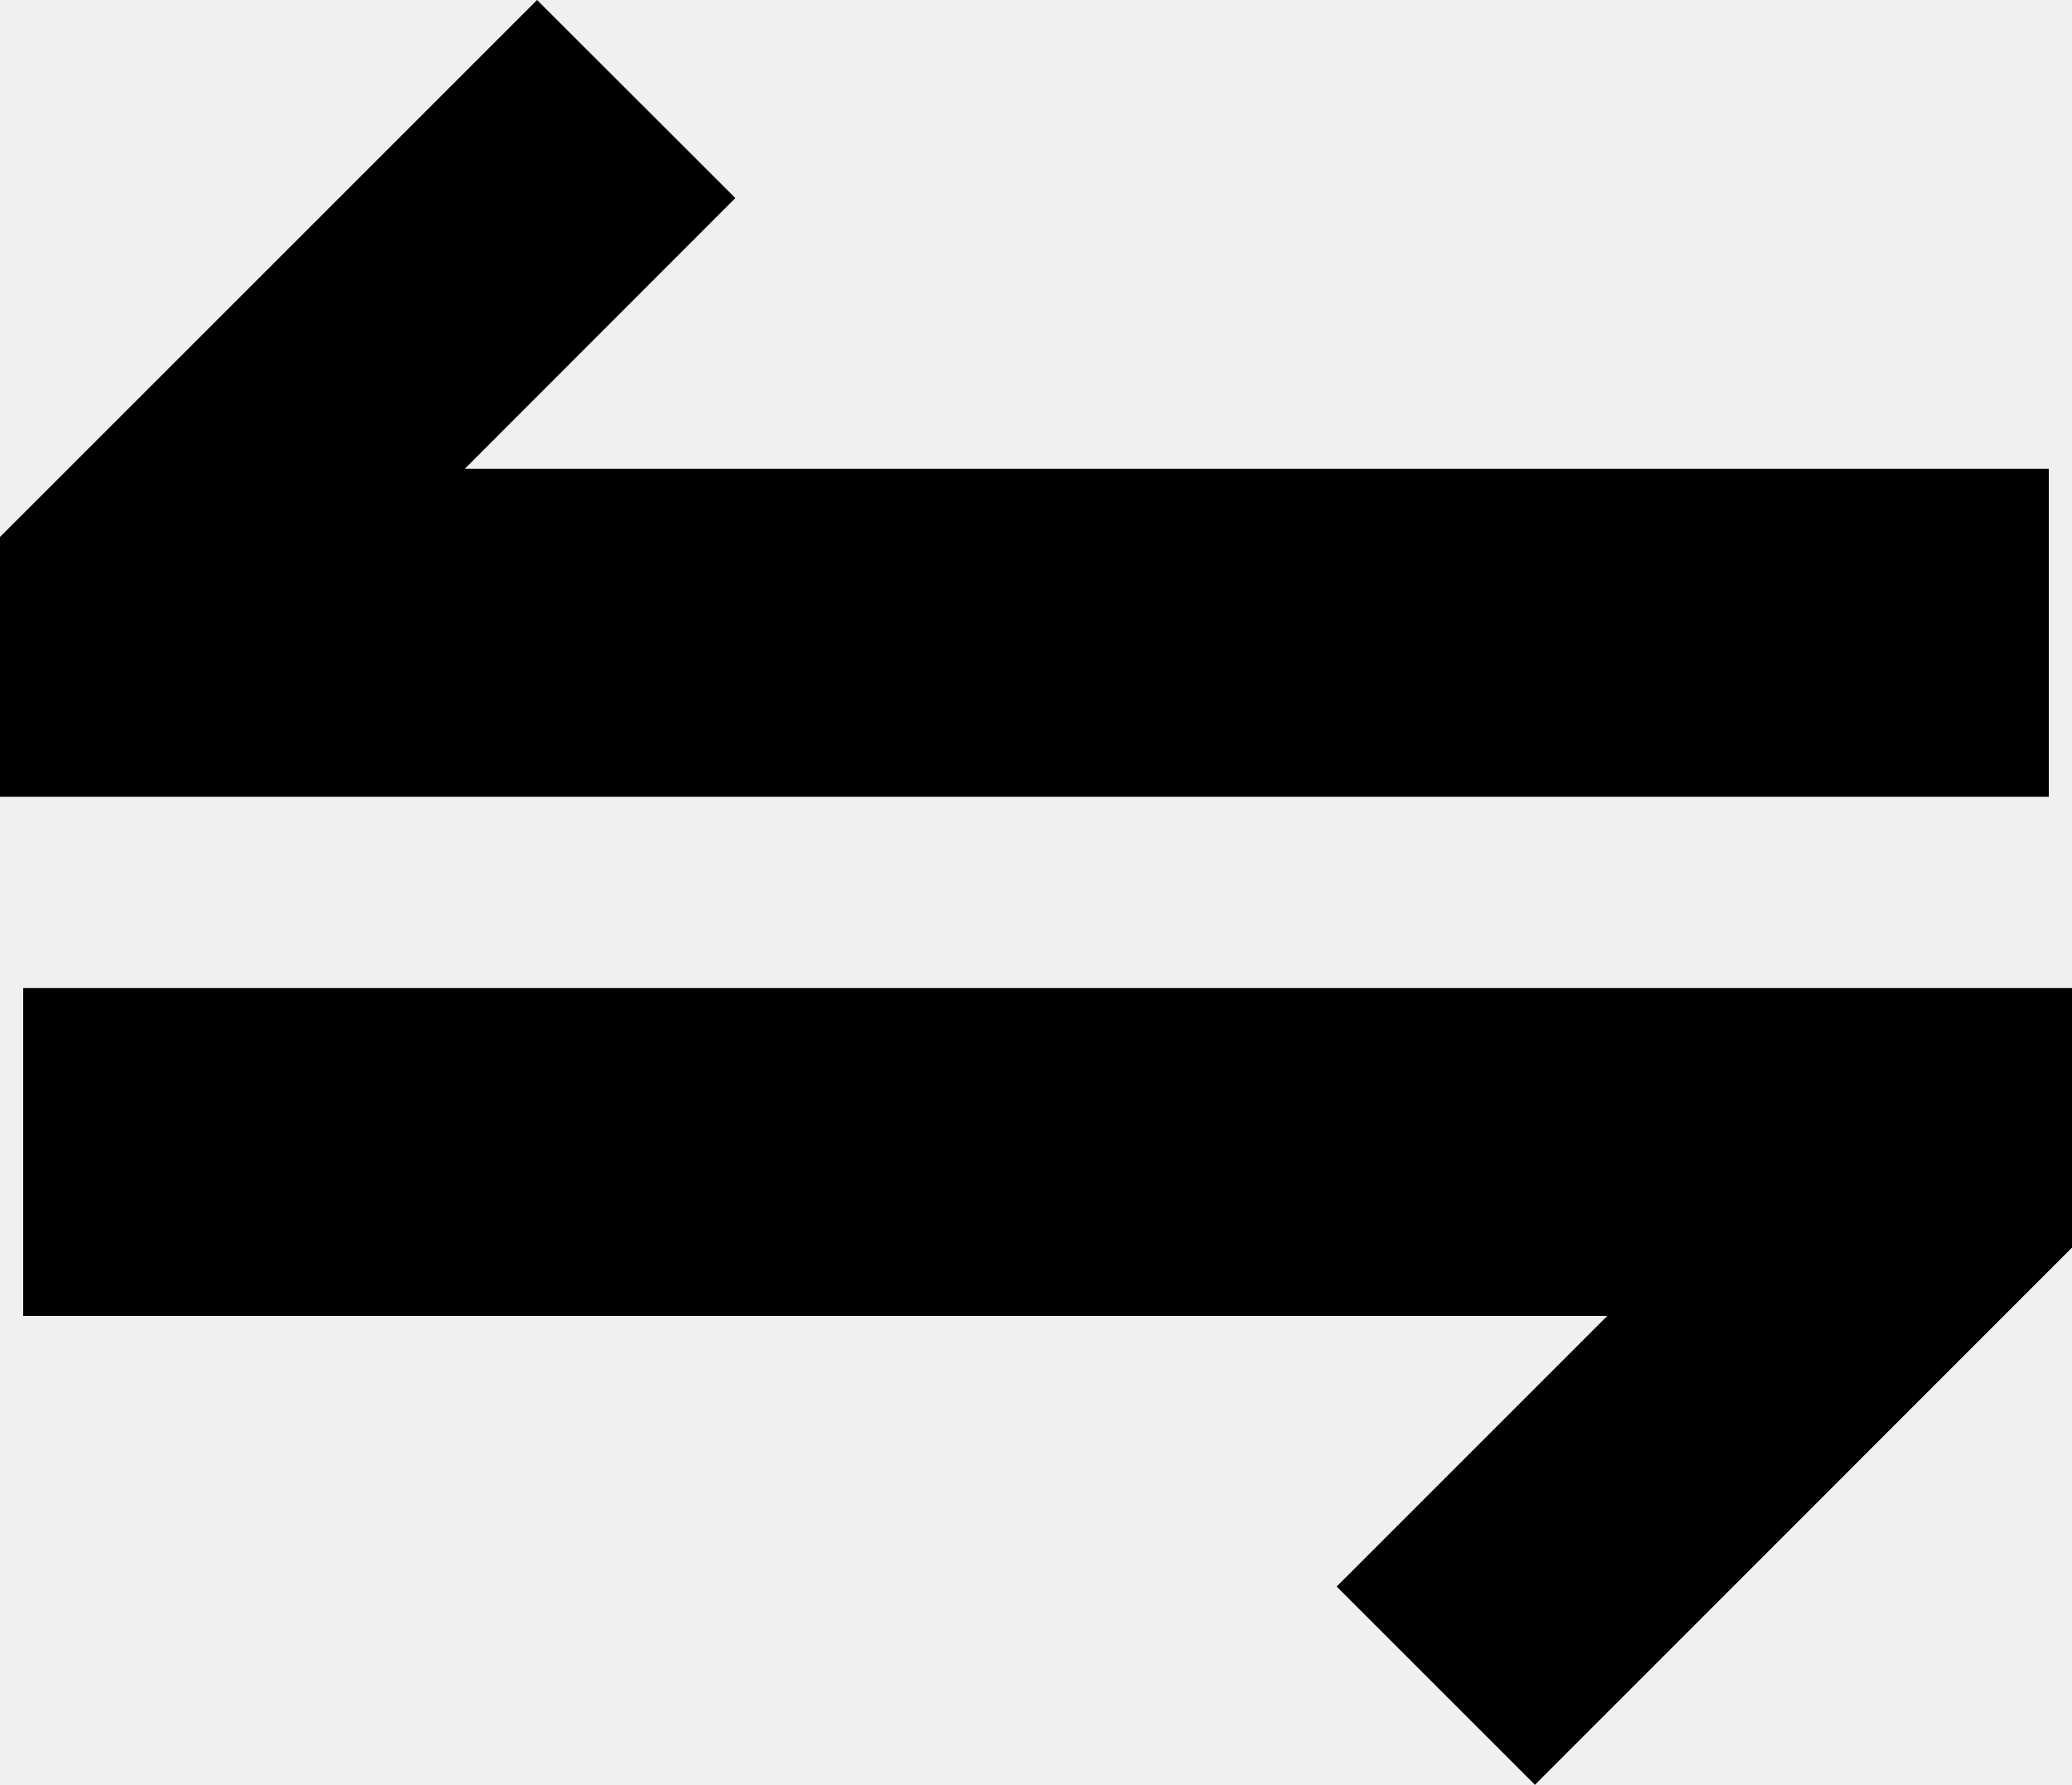
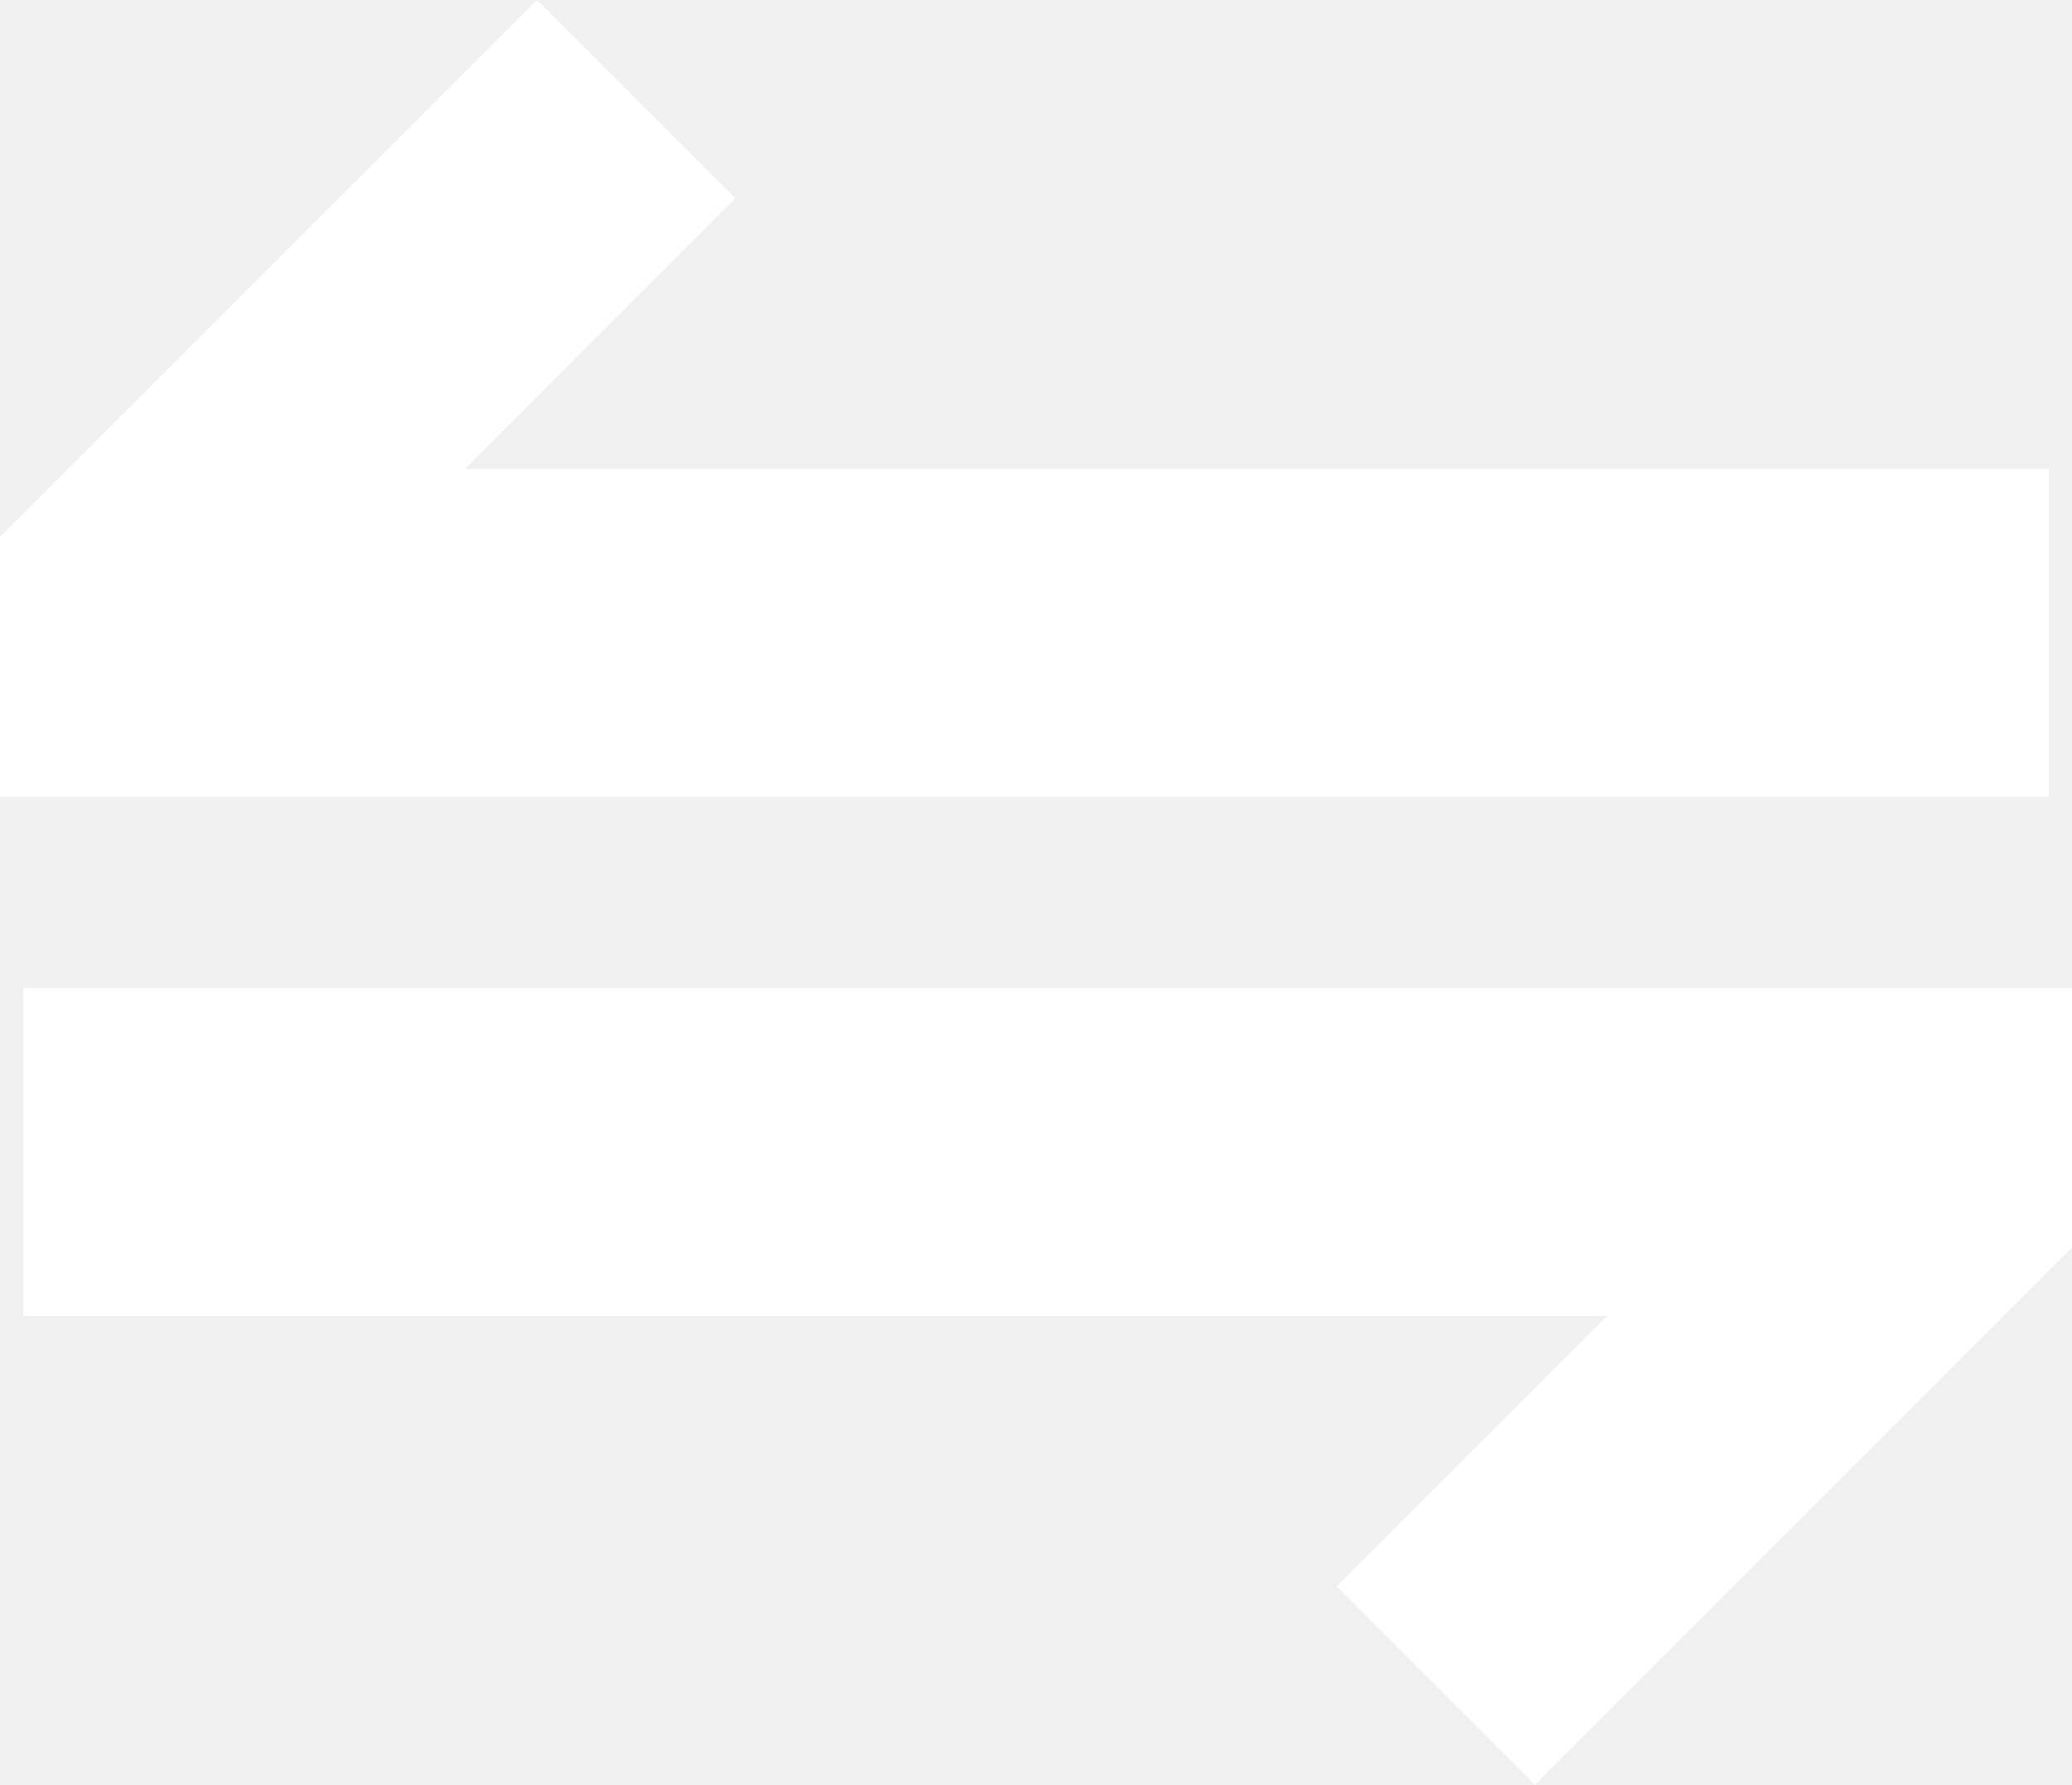
<svg xmlns="http://www.w3.org/2000/svg" width="10mm" height="8.615mm" viewBox="0 0 10 8.615" version="1.1" id="svg1">
  <defs id="defs1" />
  <g id="layer1">
-     <path d="M -1.9557774e-8,3.846 V 2.592 L 2.592,-3.0267984e-8 3.549,0.956 2.243,2.263 H 9.888 V 3.846 Z M 10,4.769 V 6.022 L 7.408,8.615 6.451,7.658 7.757,6.352 H 0.112 V 4.769 Z" id="text1" style="font-weight:bold;font-size:13.509px;font-family:'Parisine Std';-inkscape-font-specification:'Parisine Std, Bold';text-align:center;text-anchor:middle;stroke-width:2.393" aria-label="⇋" />
+     <path d="M -1.9557774e-8,3.846 V 2.592 L 2.592,-3.0267984e-8 3.549,0.956 2.243,2.263 H 9.888 V 3.846 Z M 10,4.769 V 6.022 L 7.408,8.615 6.451,7.658 7.757,6.352 H 0.112 V 4.769 Z" id="text1" style="font-weight:bold;font-size:13.509px;font-family:'Parisine Std';-inkscape-font-specification:'Parisine Std, Bold';text-align:center;text-anchor:middle;stroke-width:2.393;fill:#ffffff;fill-opacity:1" aria-label="⇋" />
  </g>
</svg>
